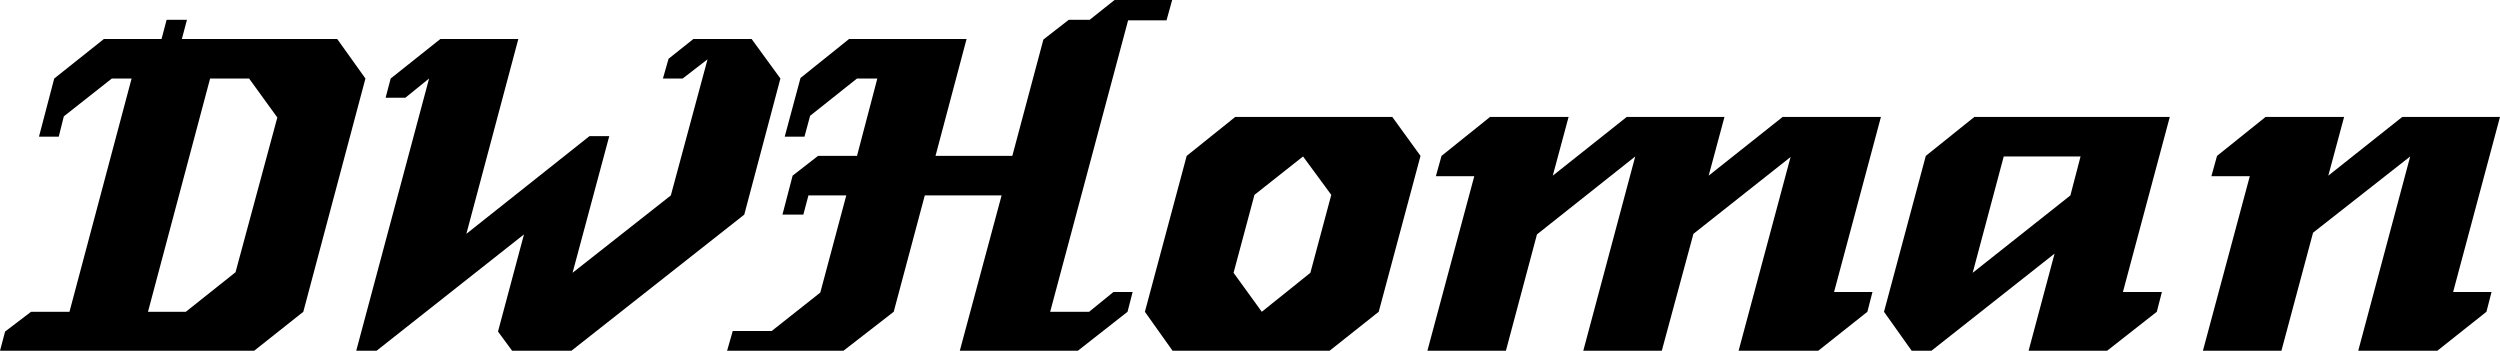
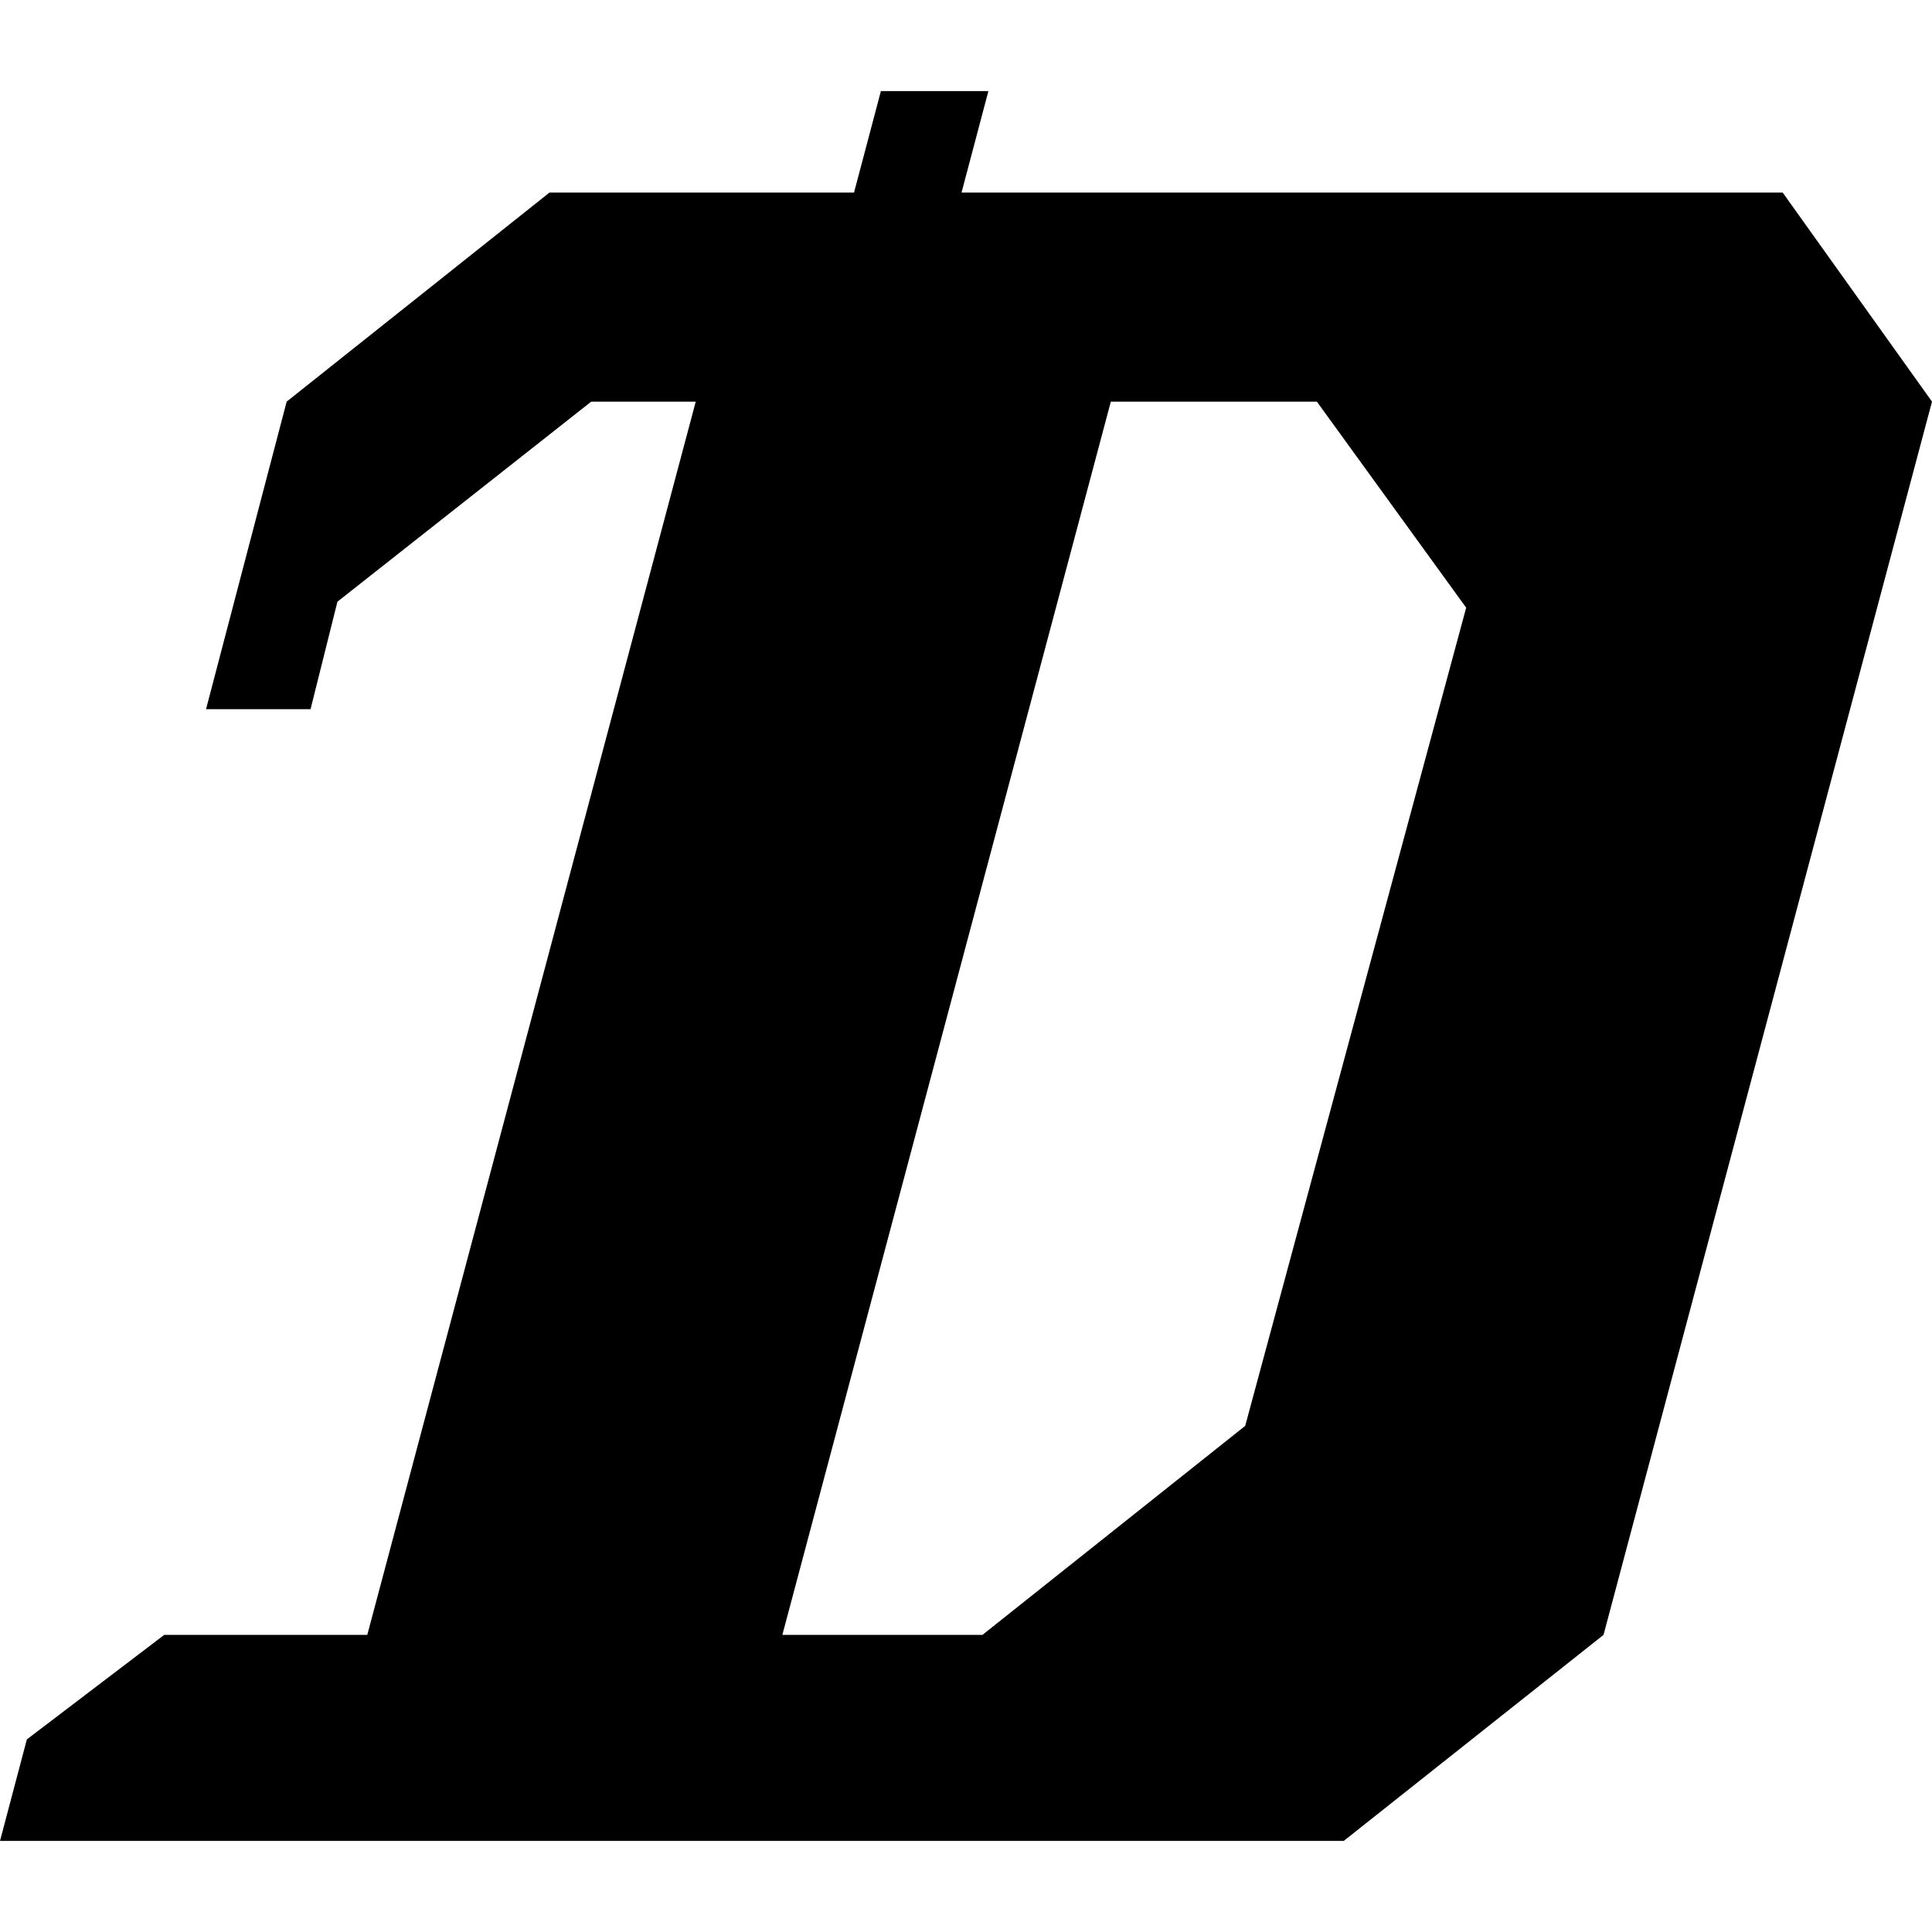
- <svg xmlns="http://www.w3.org/2000/svg" width="796.722" height="111.78" id="svg2" version="1.1" viewBox="0 0 796.722 111.78">
+ <svg xmlns="http://www.w3.org/2000/svg" width="128" height="128" id="svg2" version="1.1" viewBox="0 0 128 128">
  <defs id="defs4" />
-   <g id="layer1" transform="translate(-240.7366,-220.6819)">
+   <g id="layer1" transform="translate(-231.8922,-240.2177)">
    <g aria-label="DWHoman" style="font-style:normal;font-variant:normal;font-weight:500;font-stretch:normal;line-height:0%;font-family:GenoaItalic;-inkscape-font-specification:'GenoaItalic Medium';text-align:start;letter-spacing:0px;word-spacing:0px;text-anchor:start;fill:#000000;fill-opacity:1;stroke:none;stroke-width:1px;stroke-linecap:butt;stroke-linejoin:miter;stroke-opacity:1" id="text3333">
-       <path d="m 298.697,233.102 1.62,-6.12 h -6.48 l -1.62,6.12 h -18.36 l -15.84,12.6 -4.86,18.54 h 6.3 l 1.62,-6.48 15.3,-12.06 h 6.3 l -19.8,74.34 h -12.24 l -8.28,6.3 -1.62,6.12 h 81 l 15.66,-12.42 19.8,-74.34 -9,-12.6 z m -10.8,86.94 19.8,-74.34 h 12.42 l 9,12.42 -13.32,49.32 -15.84,12.6 z" style="font-size:180px;line-height:1.25" id="path3828" />
-       <path d="m 461.723,233.102 -7.92,6.3 -1.8,6.3 h 6.3 l 7.92,-6.12 -11.7,43.38 -31.32,24.66 11.7,-43.56 h -6.3 l -39.24,31.14 16.56,-62.1 h -24.84 l -15.84,12.6 -1.62,6.12 h 6.3 l 7.56,-6.12 -23.22,86.76 h 6.48 l 46.98,-37.08 -8.28,30.96 4.5,6.12 h 18.9 l 55.08,-43.38 11.52,-43.38 -9.18,-12.6 z" style="font-size:180px;line-height:1.25" id="path3830" />
-       <path d="m 595.933,220.682 -7.92,6.3 h -6.66 l -8.1,6.3 -9.9,37.08 h -24.48 l 9.9,-37.26 h -37.44 l -15.48,12.42 -5.04,18.72 h 6.3 l 1.8,-6.66 14.94,-11.88 h 6.48 l -6.48,24.66 h -12.42 l -8.1,6.3 -3.24,12.42 h 6.66 l 1.62,-6.12 h 12.06 l -8.28,30.96 -15.48,12.24 h -12.42 l -1.8,6.3 h 37.08 l 16.02,-12.42 9.9,-37.08 h 24.48 l -13.32,49.5 h 37.62 l 15.84,-12.42 1.62,-6.3 h -6.12 l -7.74,6.3 h -12.42 l 24.84,-92.88 h 12.24 l 1.8,-6.48 z" style="font-size:180px;line-height:1.25" id="path3832" />
-       <path d="m 634.399,257.942 -15.48,12.42 -13.32,49.68 8.82,12.42 h 50.04 l 15.66,-12.42 13.32,-49.68 -9,-12.42 z m 23.94,49.68 -15.48,12.42 -9,-12.42 6.66,-24.84 15.48,-12.24 9,12.24 z" style="font-size:180px;line-height:1.25" id="path3834" />
-       <path d="m 808.85,257.942 -23.58,18.72 5.04,-18.72 h -31.14 l -23.58,18.72 5.04,-18.72 h -25.02 l -15.48,12.42 -1.8,6.48 h 12.24 l -14.94,55.62 h 25.02 l 9.9,-37.08 31.32,-24.84 -16.56,61.92 h 25.02 l 10.08,-37.26 30.96,-24.48 -16.56,61.74 h 25.38 l 15.66,-12.42 1.62,-6.3 h -12.24 l 14.94,-55.8 z" style="font-size:180px;line-height:1.25" id="path3836" />
-       <path d="m 869.946,257.942 -15.48,12.42 -13.32,49.68 8.82,12.42 h 6.3 l 39.24,-30.96 -8.28,30.96 h 25.02 l 15.84,-12.42 1.62,-6.3 h -12.42 l 14.94,-55.8 z m 30.6,25.02 -31.14,24.66 9.9,-37.08 h 24.48 z" style="font-size:180px;line-height:1.25" id="path3838" />
-       <path d="m 1006.319,257.942 -23.58,18.72 5.04,-18.72 h -25.02 l -15.48,12.42 -1.8,6.48 h 12.24 l -14.94,55.62 h 25.02 l 10.08,-37.62 30.96,-24.3 -16.56,61.92 h 25.2 l 15.66,-12.42 1.62,-6.3 h -12.24 l 14.94,-55.8 z" style="font-size:180px;line-height:1.25" id="path3840" />
+       <g id="g857">
+         <g transform="matrix(0.7229219,0,0,0.7229219,32.48387,154.8098)" id="g845">
+           <path d="m 363.956,135.794 2.463,-9.305 h -9.852 l -2.463,9.305 h -27.914 l -24.082,19.156 -7.389,28.187 h 9.578 l 2.463,-9.852 23.261,-18.335 h 9.578 l -30.103,113.022 h -18.609 l -12.588,9.578 -2.463,9.305 h 123.148 l 23.809,-18.883 30.103,-113.022 -13.683,-19.156 z m -16.42,132.179 30.103,-113.022 h 18.883 l 13.683,18.883 -20.251,74.983 -24.082,19.156 z" style="font-size:180px;line-height:1.25;fill:#000000;fill-opacity:1;stroke-width:1.52px" id="path3828" />
+           <g id="g836" />
+         </g>
+         <text id="text14610" y="923.891" x="269.784" style="font-style:normal;font-weight:normal;font-size:17.333px;line-height:1.25;font-family:sans-serif;letter-spacing:0px;word-spacing:0px;fill:#000000;fill-opacity:1;stroke:none" xml:space="preserve">
+           <tspan y="939.504" x="269.784" id="tspan14608" />
+         </text>
+       </g>
    </g>
  </g>
</svg>
